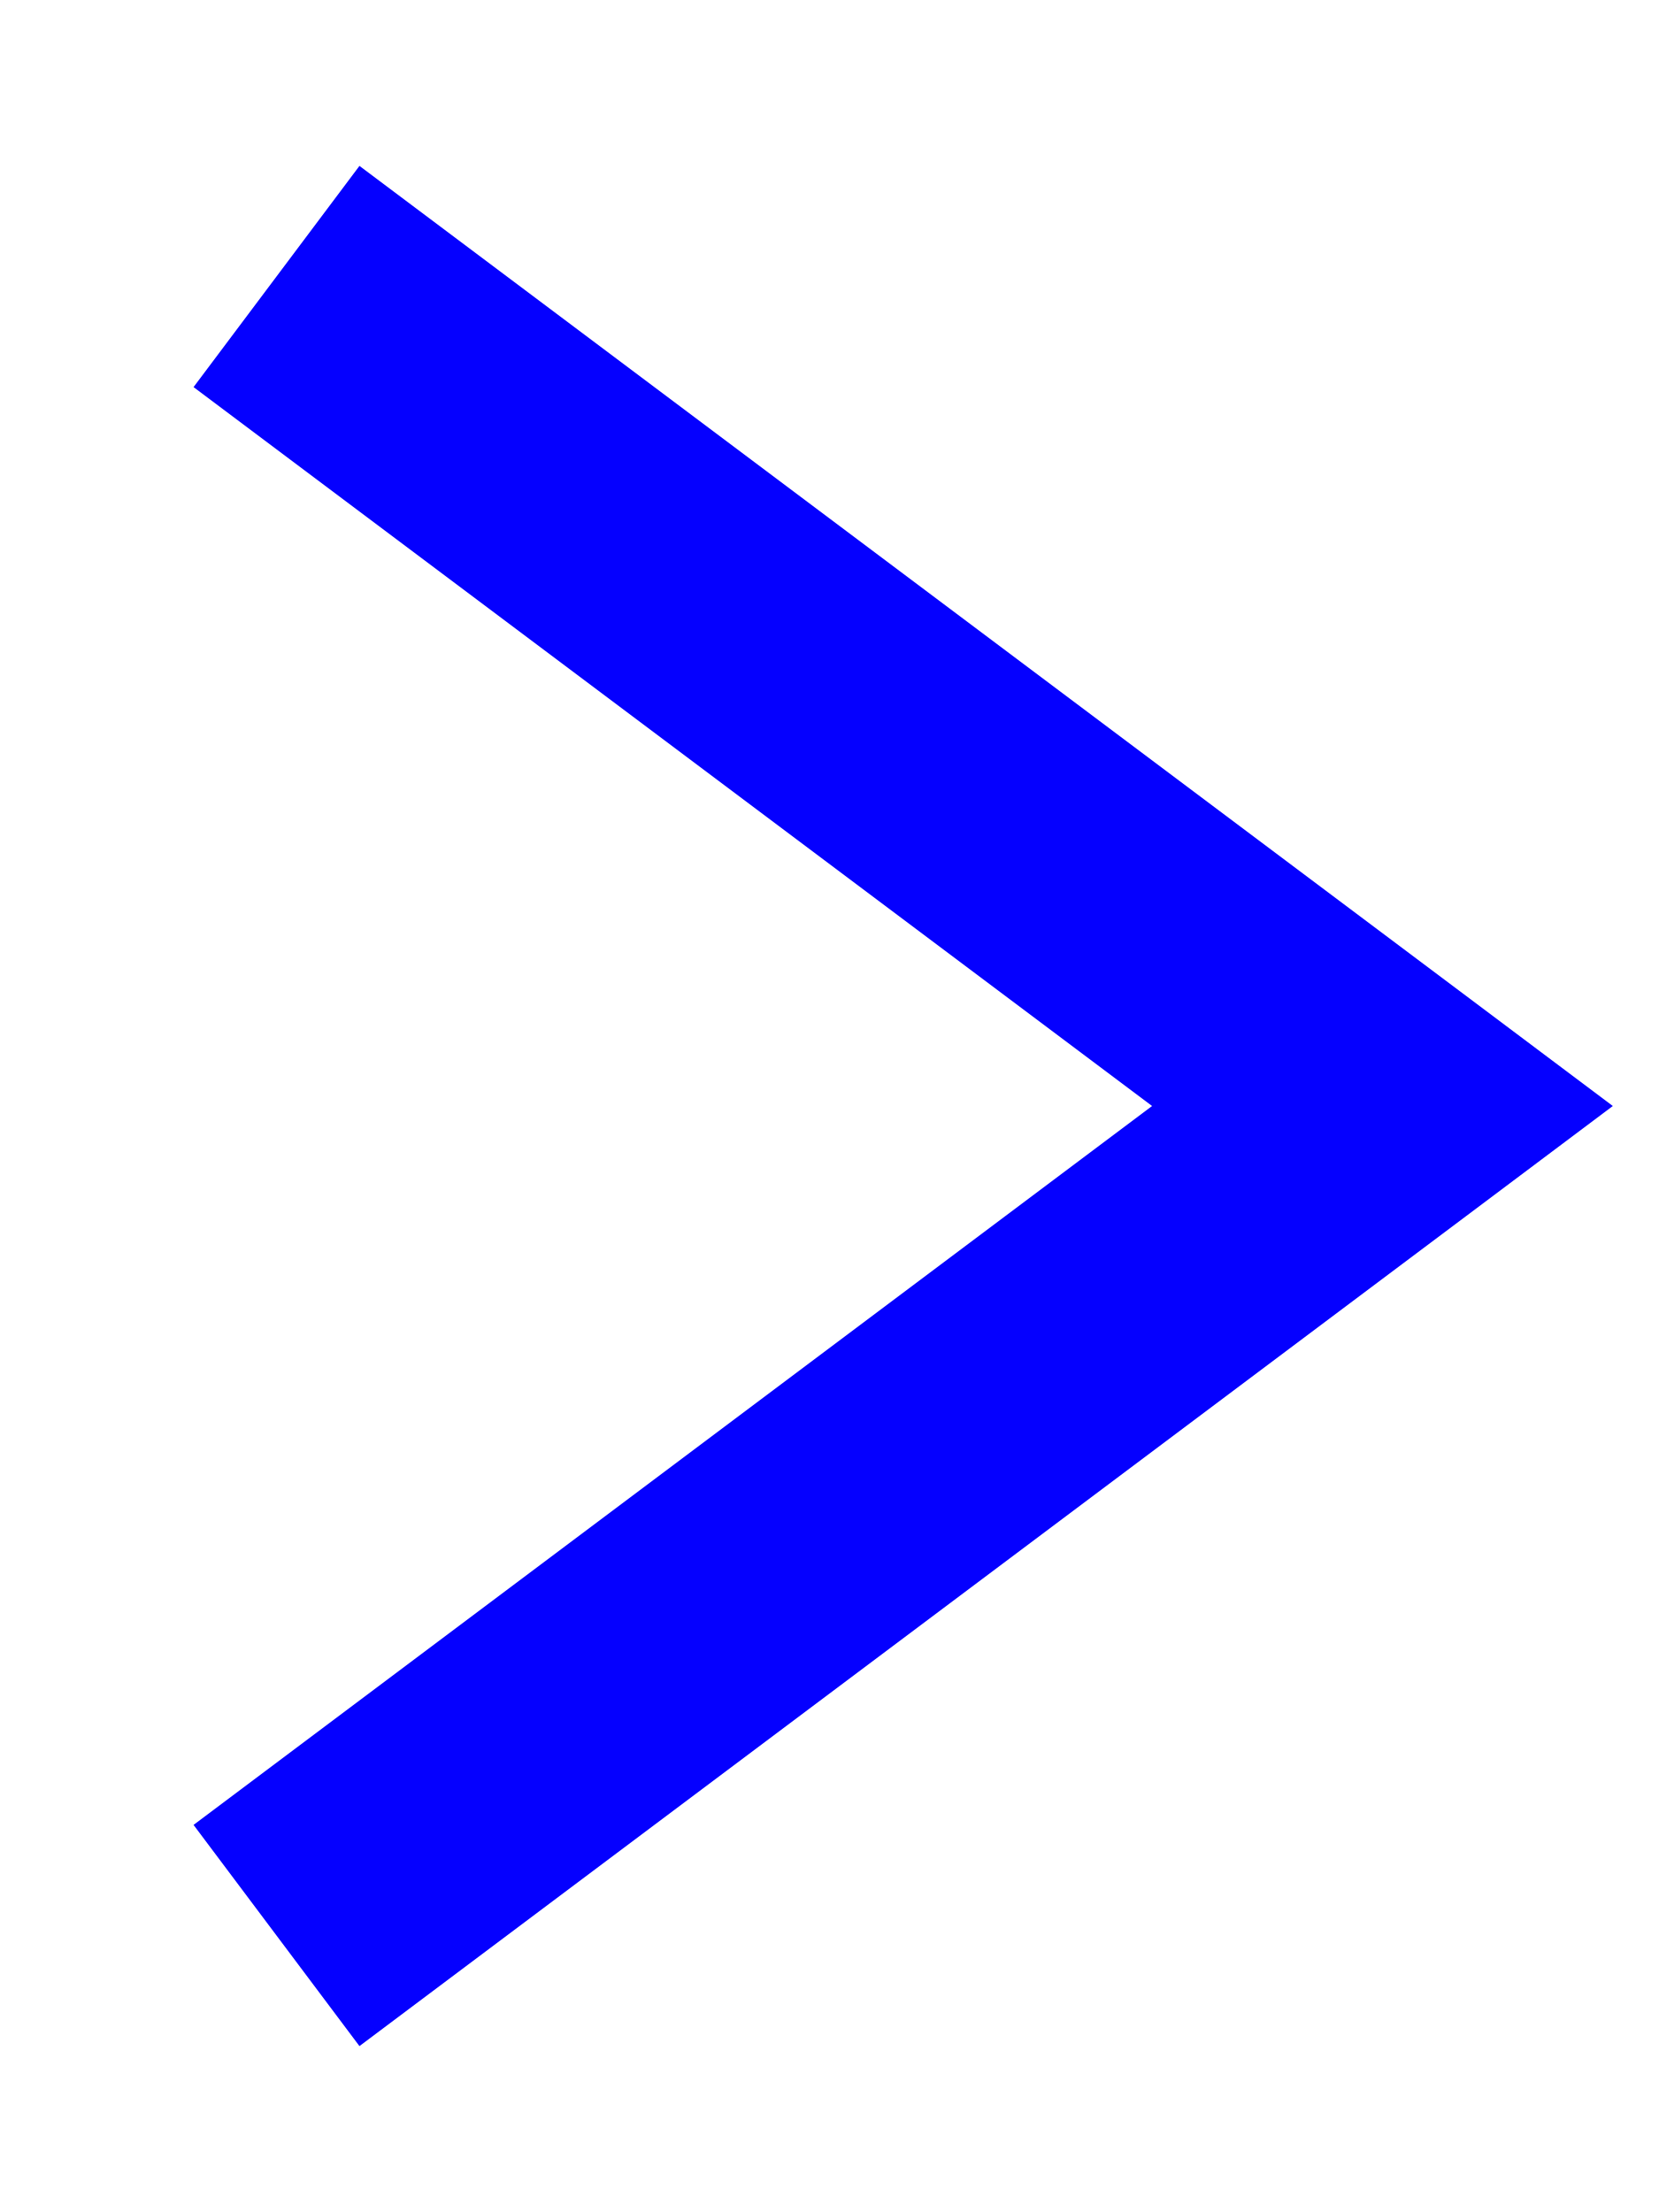
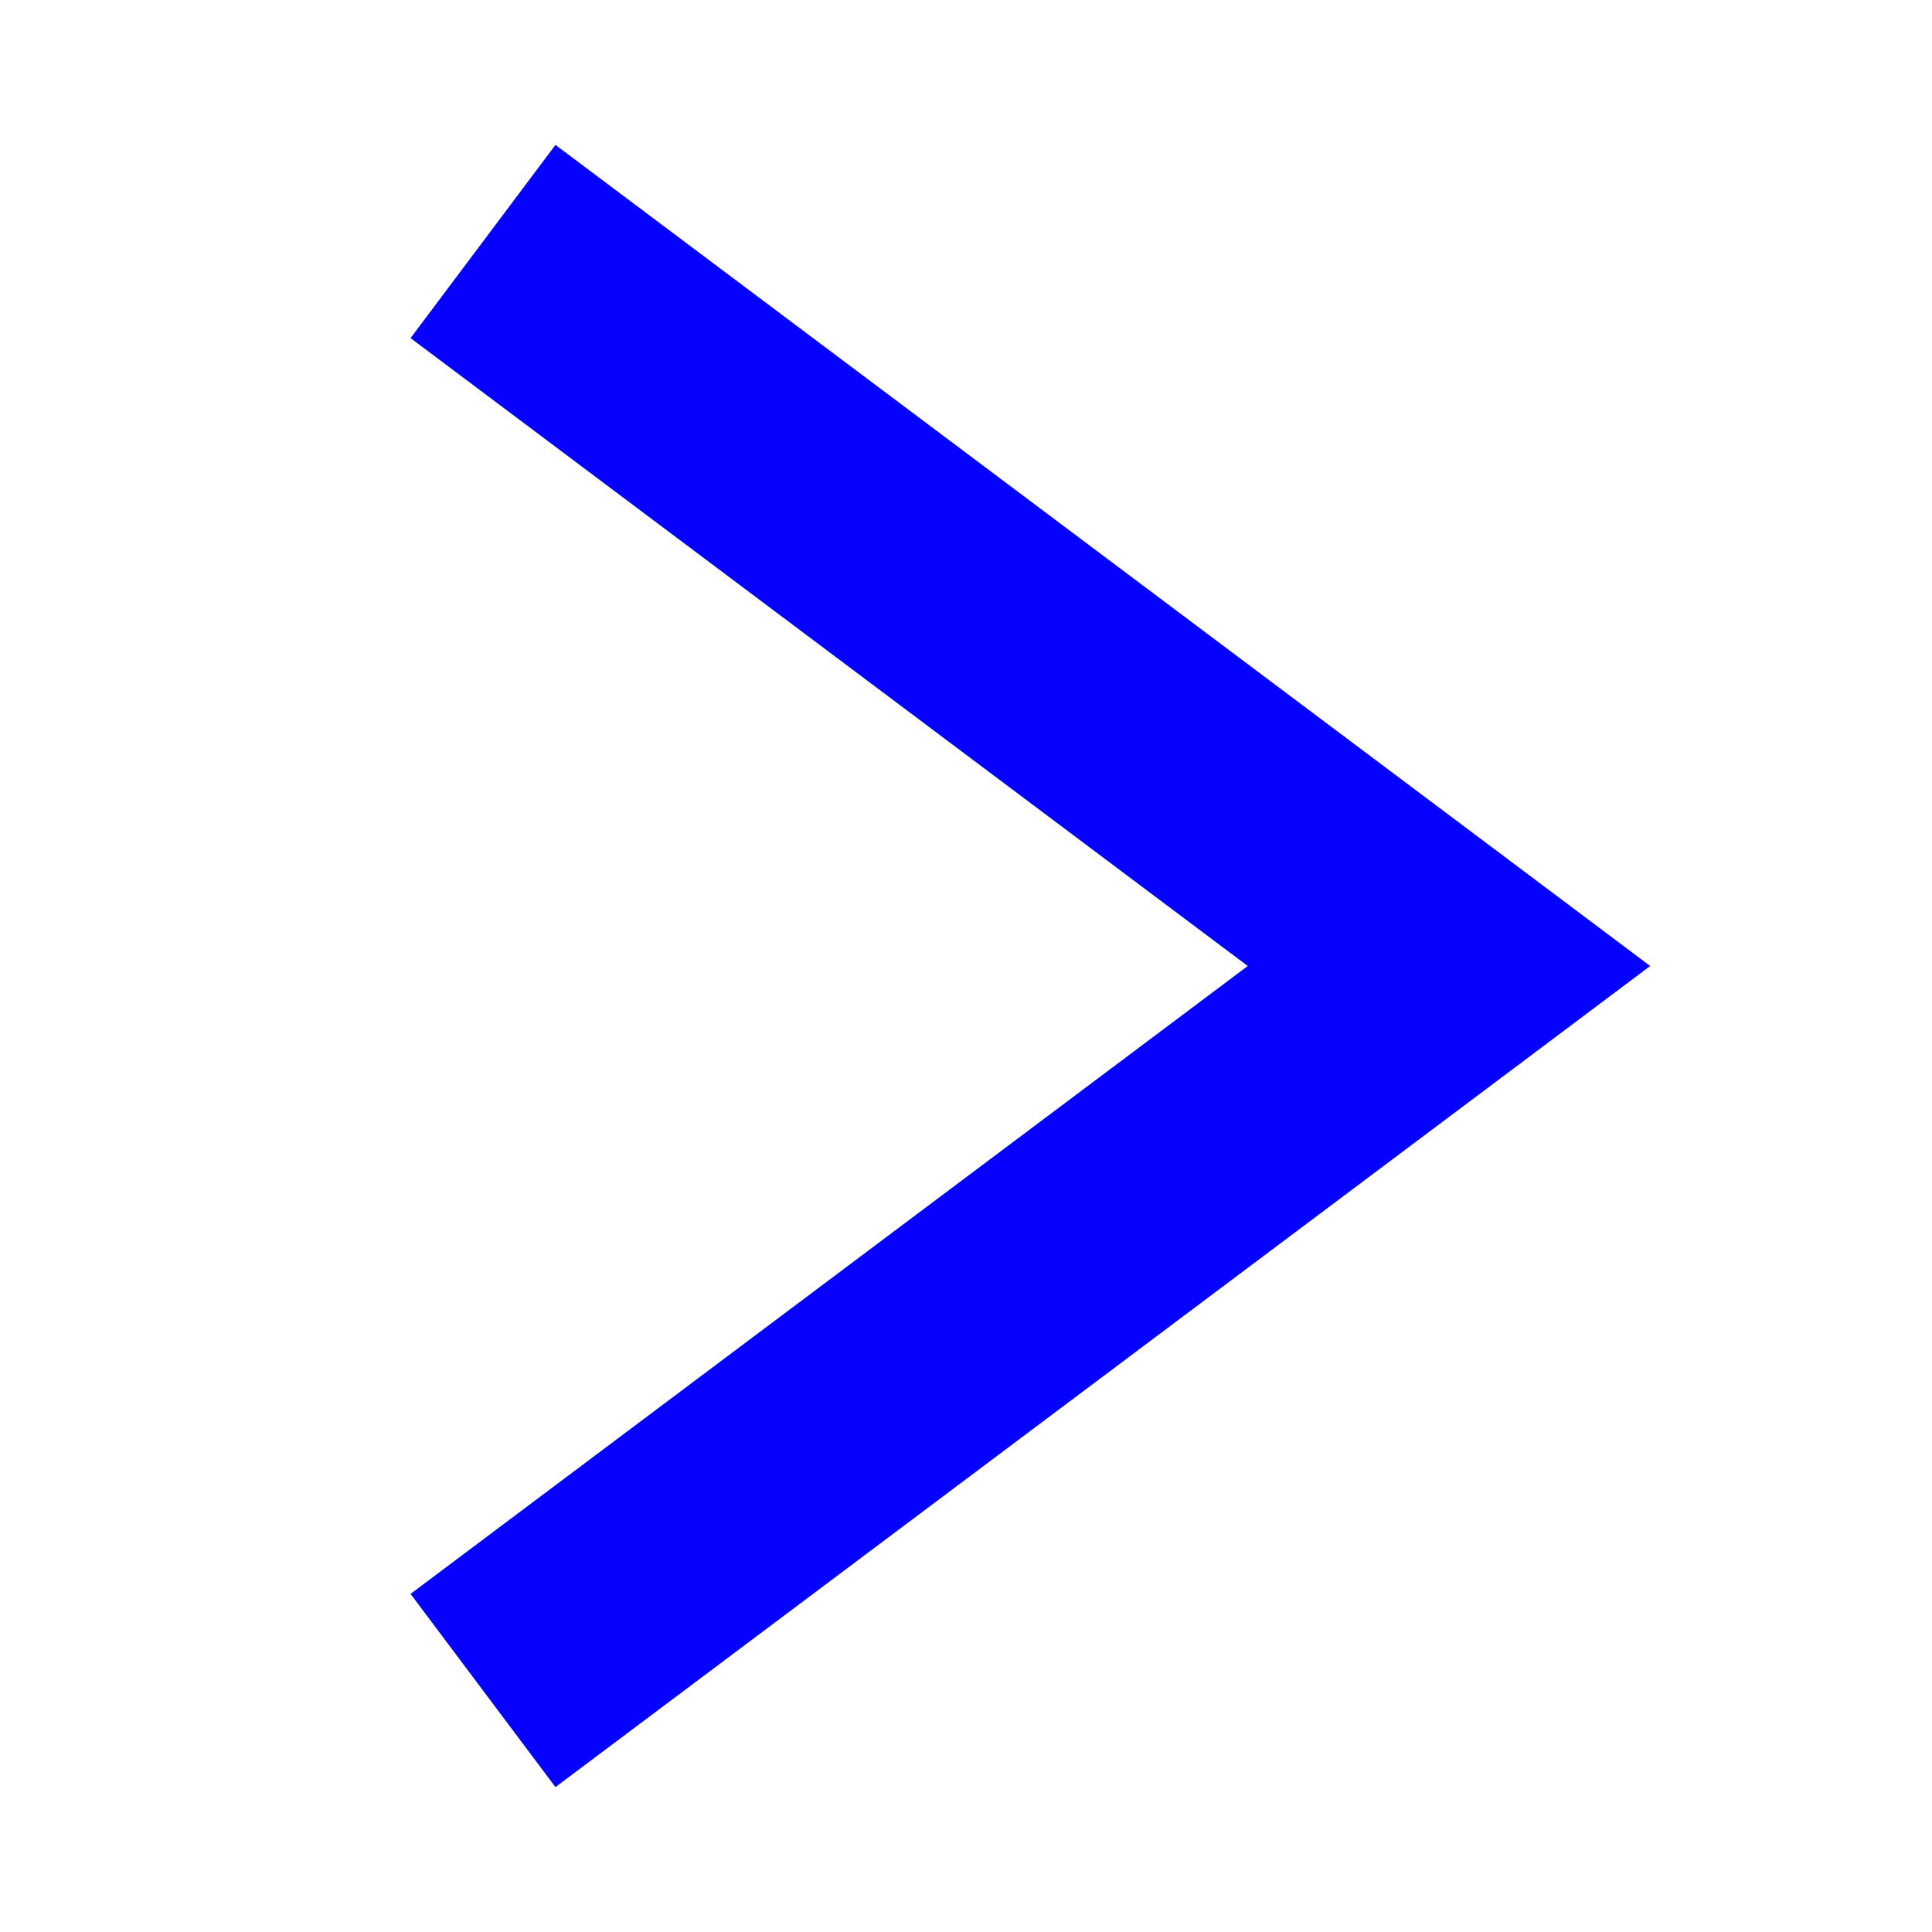
- <svg xmlns="http://www.w3.org/2000/svg" xmlns:xlink="http://www.w3.org/1999/xlink" width="6" height="8" viewBox="0 0 6 8" version="1.1">
+ <svg xmlns="http://www.w3.org/2000/svg" xmlns:xlink="http://www.w3.org/1999/xlink" width="6" height="6" viewBox="0 0 6 8" version="1.1">
  <g id="Canvas" transform="translate(5111 2728)">
    <g id="Vector">
      <use xlink:href="#path0_stroke" transform="translate(-5110 -2727)" fill="#0500FF" />
    </g>
  </g>
  <defs>
    <path id="path0_stroke" d="M 4 3L 4.3 3.4L 4.833 3L 4.3 2.6L 4 3ZM -0.3 0.4L 3.7 3.4L 4.3 2.6L 0.3 -0.4L -0.3 0.4ZM 3.7 2.6L -0.3 5.6L 0.3 6.4L 4.3 3.4L 3.7 2.6Z" />
  </defs>
</svg>
